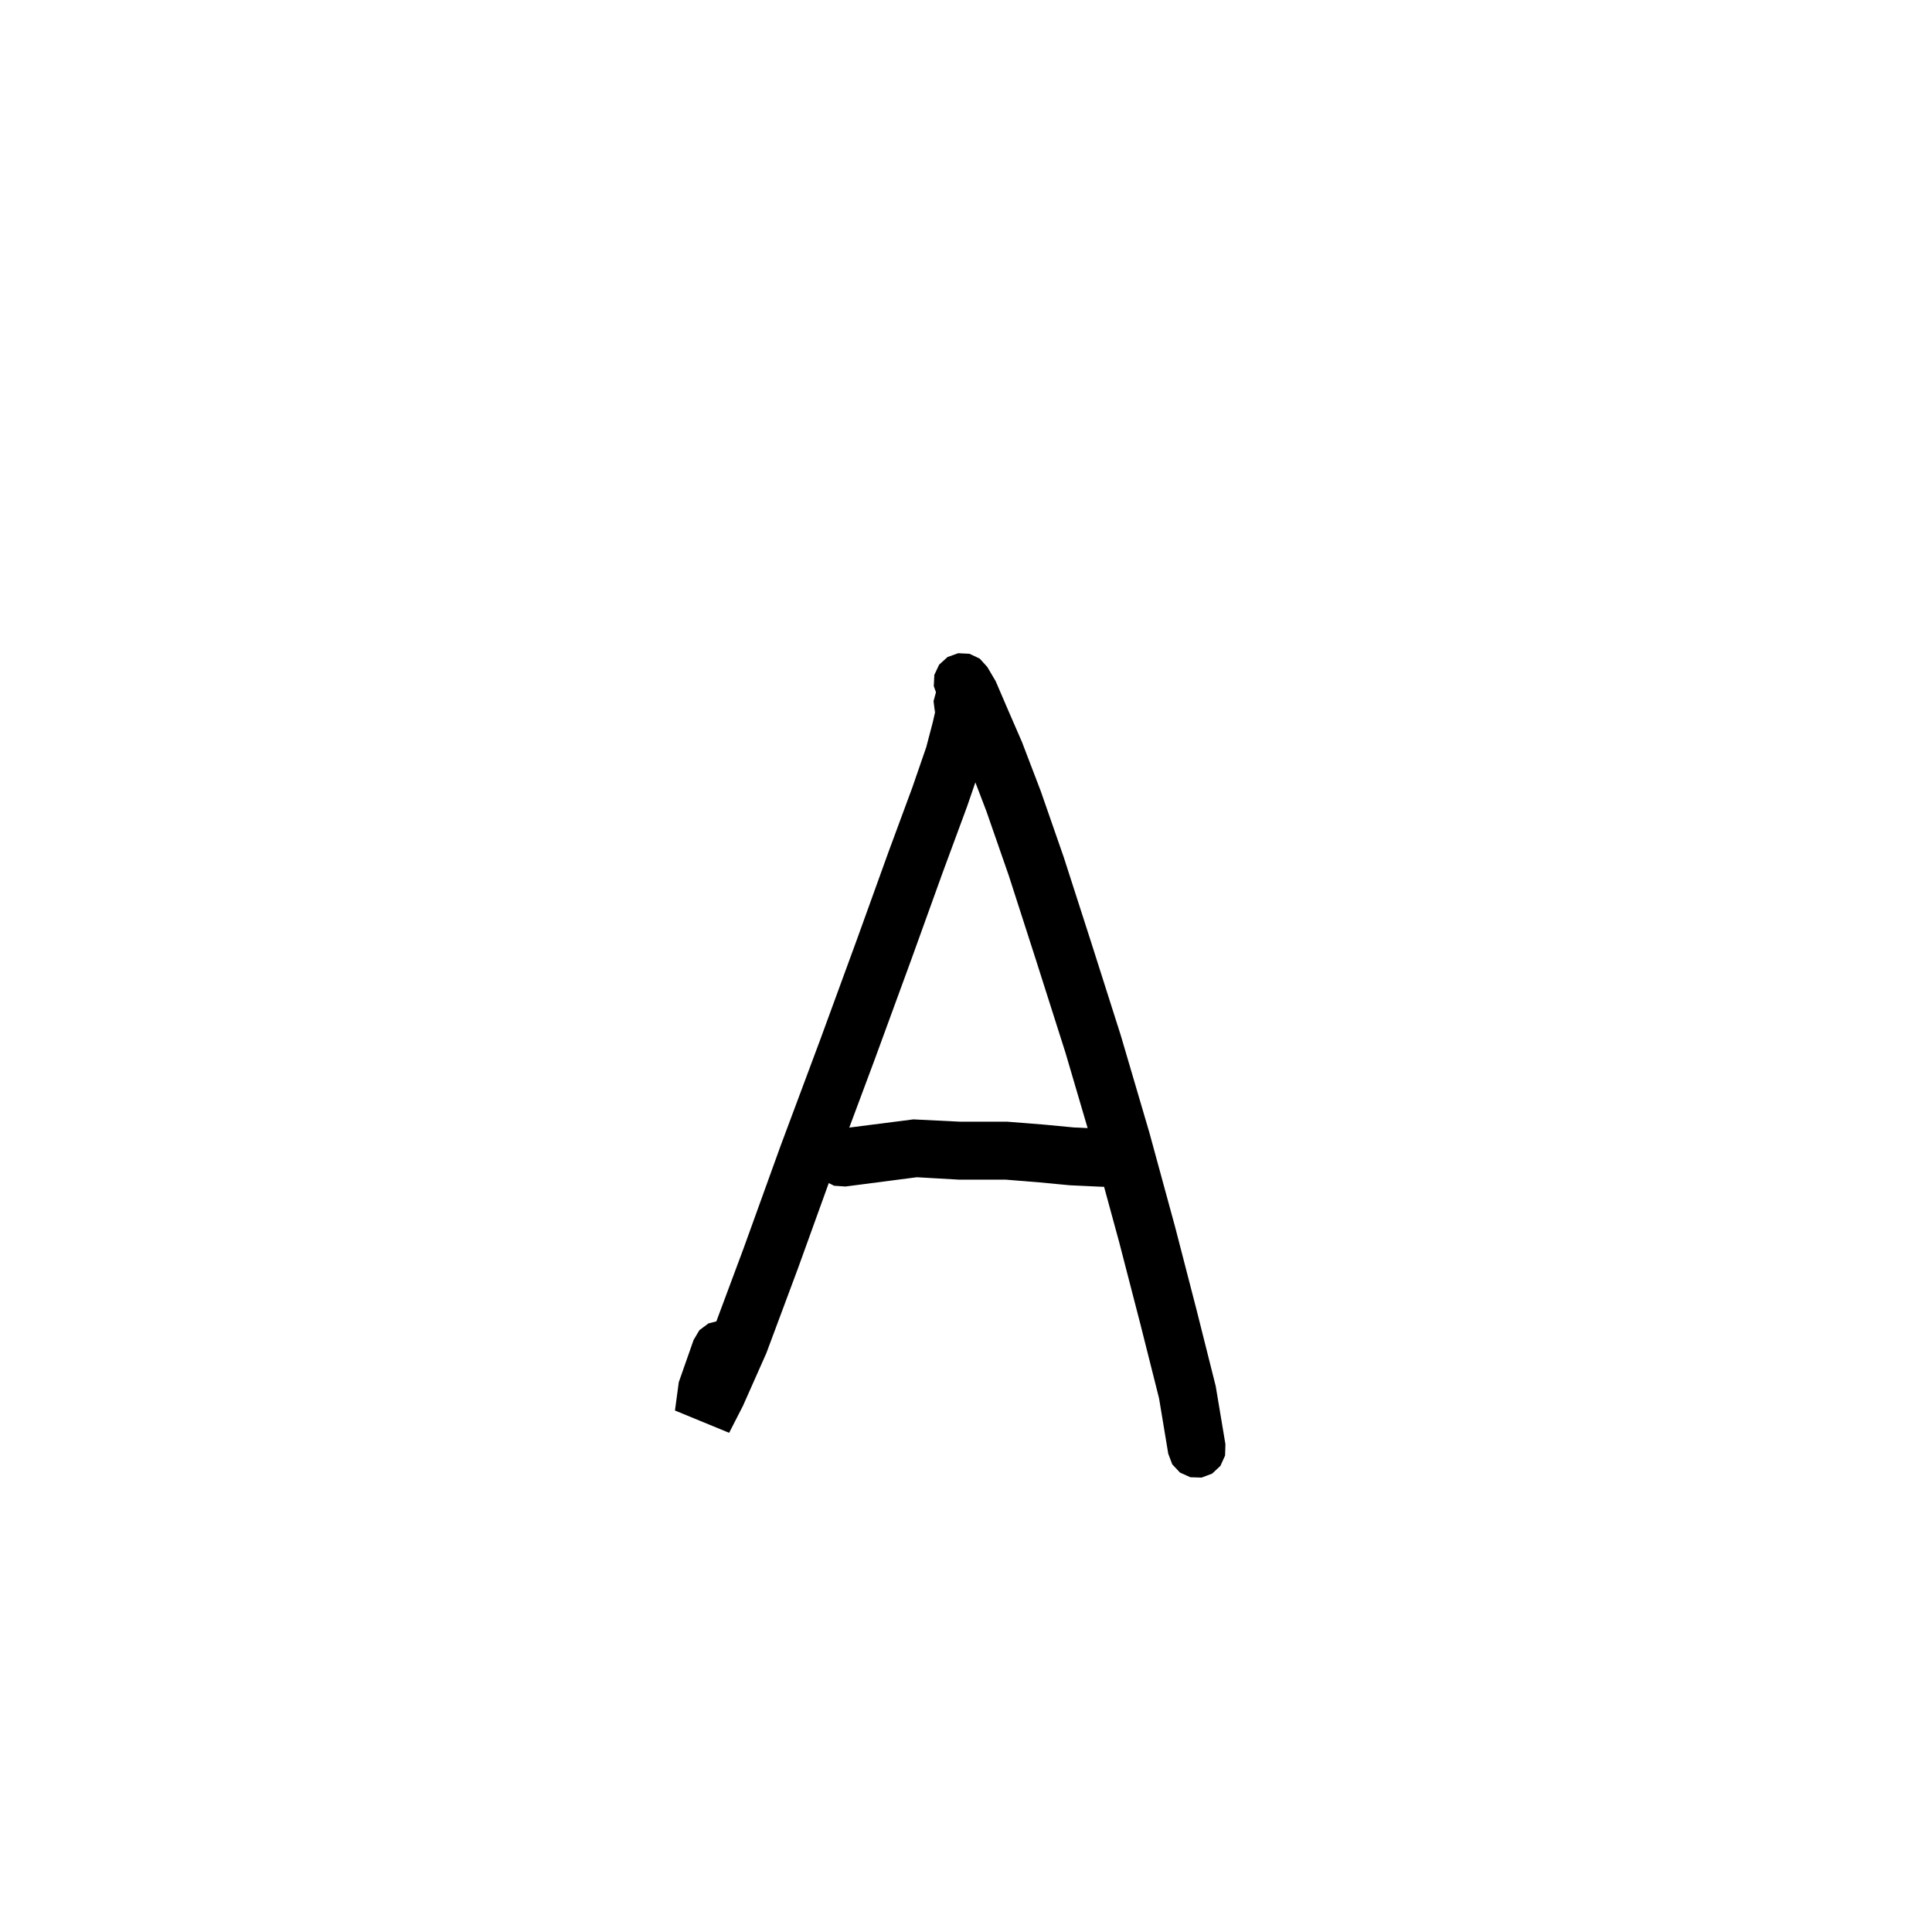
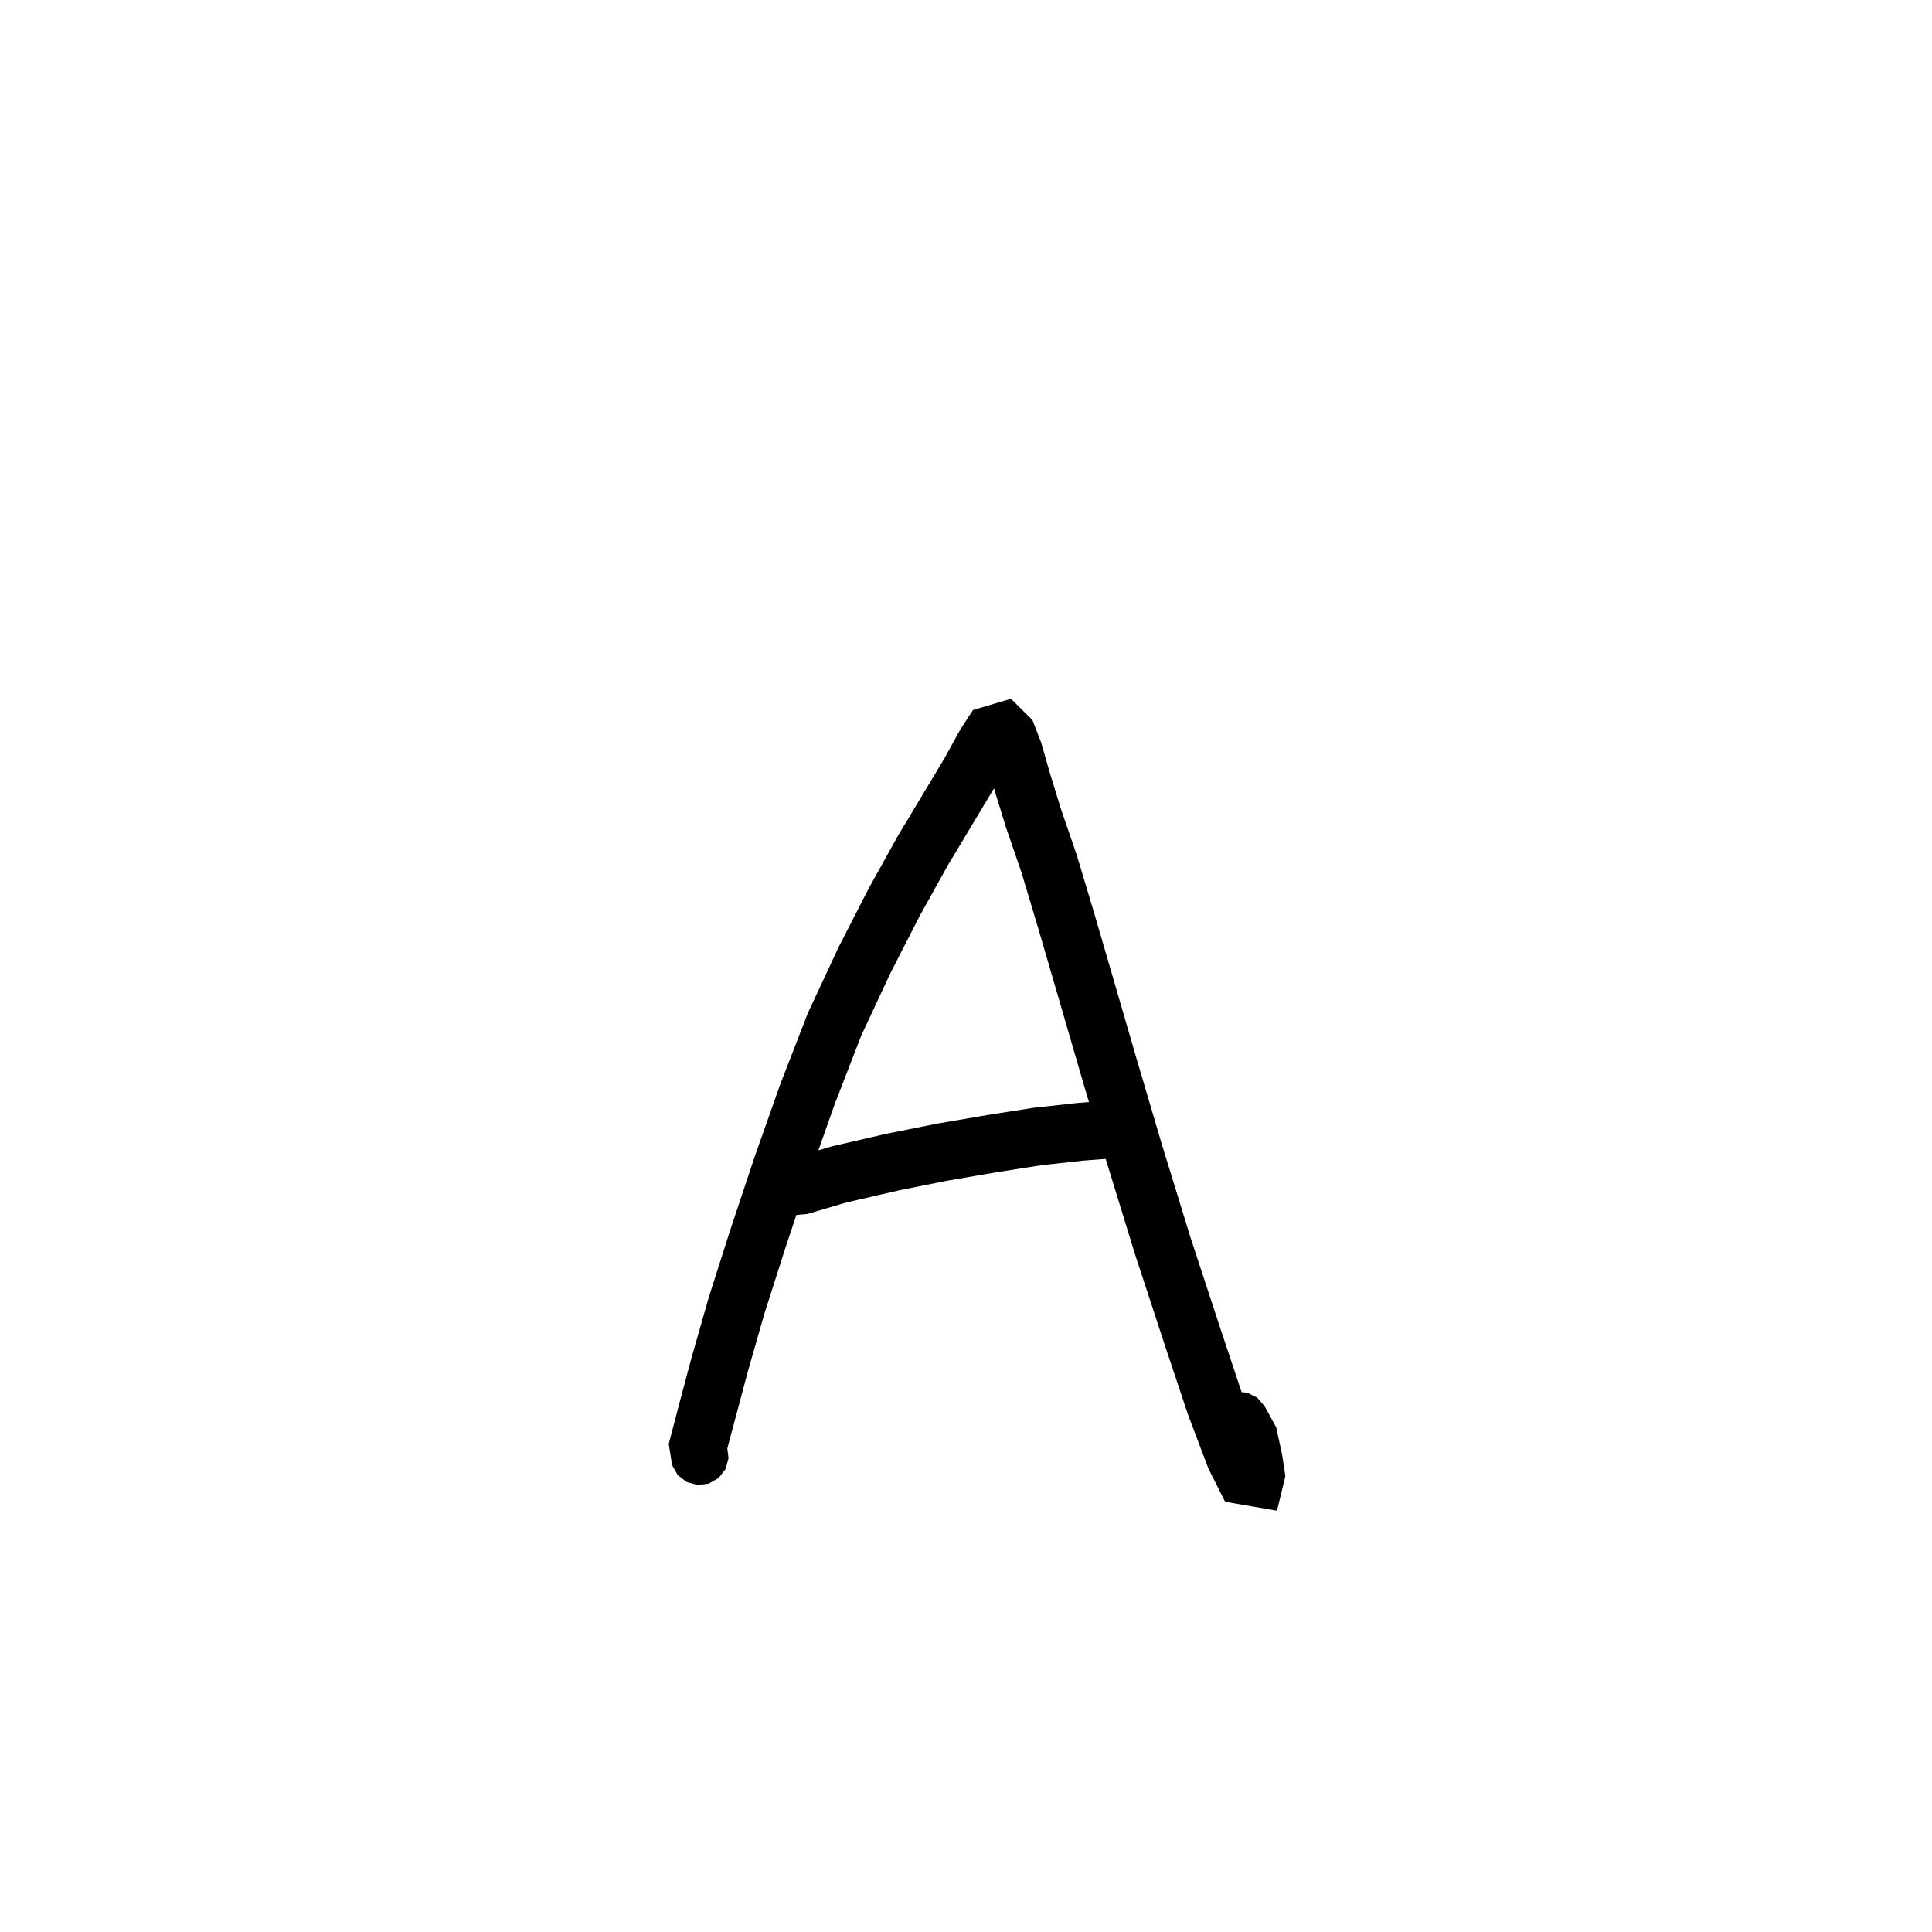
<svg xmlns="http://www.w3.org/2000/svg" viewBox="0 0 300 300" width="300" height="300">
-   <path d="M 145.179 110.614 L 145.323 110.044 L 144.852 112.113 L 143.83 116.011 L 141.685 122.226 L 137.941 132.356 L 133.087 145.815 L 127.36 161.454 L 121.18 178.007 L 115.444 193.893 L 110.638 206.785 L 107.201 214.511 L 105.822 217.365 L 113.795 219.505 L 114.084 216.993 L 116.192 211.057 L 116.442 209.319 L 116.008 207.617 L 114.956 206.212 L 113.446 205.315 L 111.708 205.065 L 110.007 205.499 L 108.601 206.551 L 107.705 208.061 L 105.401 214.625 L 104.808 219.024 L 113.222 222.488 L 115.373 218.283 L 118.994 210.127 L 123.894 196.989 L 129.628 181.111 L 135.801 164.576 L 141.545 148.891 L 146.397 135.438 L 150.153 125.274 L 152.42 118.695 L 153.604 114.21 L 154.309 110.544 L 153.718 107.768 L 152.848 106.243 L 151.461 105.166 L 149.768 104.703 L 148.025 104.922 L 146.5 105.792 L 145.424 107.179 L 144.96 108.872 Z" fill="black" fill-rule="nonzero" />
-   <path d="M 145.59 108.198 L 146.497 109.673 L 148.185 113.623 L 150.349 118.596 L 153.159 125.945 L 156.65 135.982 L 160.824 148.945 L 165.44 163.449 L 169.825 178.36 L 173.776 192.848 L 177.074 205.598 L 179.976 217.123 L 181.407 225.74 L 182.028 227.382 L 183.23 228.662 L 184.83 229.384 L 186.585 229.439 L 188.228 228.818 L 189.507 227.616 L 190.23 226.015 L 190.284 224.26 L 188.774 215.23 L 185.794 203.372 L 182.474 190.534 L 178.484 175.905 L 174.046 160.816 L 169.396 146.202 L 165.188 133.136 L 161.62 122.878 L 158.695 115.228 L 156.447 110.054 L 154.606 105.768 L 153.307 103.567 L 152.128 102.267 L 150.54 101.517 L 148.786 101.431 L 147.133 102.024 L 145.833 103.203 L 145.083 104.791 L 144.998 106.545 Z" fill="black" fill-rule="nonzero" />
-   <path d="M 131.274 184.242 L 142.366 182.801 L 148.891 183.175 L 156.132 183.174 L 161.412 183.601 L 166.116 184.048 L 171.003 184.277 L 173.713 184.279 L 175.435 183.937 L 176.895 182.961 L 177.871 181.501 L 178.213 179.779 L 177.871 178.057 L 176.895 176.597 L 175.435 175.622 L 173.713 175.279 L 171.276 175.281 L 166.752 175.07 L 162.191 174.635 L 156.442 174.179 L 149.124 174.178 L 141.825 173.817 L 130.123 175.316 L 128.459 175.877 L 127.136 177.031 L 126.355 178.604 L 126.236 180.355 L 126.796 182.019 L 127.95 183.342 L 129.523 184.123 Z" fill="black" fill-rule="nonzero" />
+   <path d="M 112.909 224.68 L 112.704 225.782 L 114.313 219.758 L 116.064 213.19 L 118.681 204.027 L 121.962 193.75 L 125.69 182.563 L 129.625 171.414 L 133.736 160.806 L 138.271 151.092 L 142.832 142.189 L 147.172 134.378 L 151.101 127.83 L 154.448 122.251 L 156.869 117.848 L 157.957 116.069 L 153.824 116.934 L 152.262 115.836 L 153.108 118.076 L 154.4 122.608 L 156.202 128.46 L 158.618 135.487 L 161.236 144.216 L 164.319 154.788 L 167.851 166.927 L 171.831 180.417 L 176.262 194.817 L 180.69 208.323 L 184.469 219.657 L 187.654 228.07 L 190.238 233.194 L 198.292 234.579 L 199.59 229.206 L 199.097 225.96 L 198.172 221.648 L 196.37 218.356 L 195.219 217.03 L 193.647 216.247 L 191.896 216.124 L 190.231 216.681 L 188.905 217.833 L 188.122 219.404 L 187.999 221.156 L 188.556 222.821 L 189.696 224.675 L 190.242 227.57 L 190.631 230.059 L 191.928 228.215 L 197.777 228.277 L 195.949 224.577 L 192.958 216.667 L 189.236 205.5 L 184.841 192.094 L 180.448 177.818 L 176.487 164.396 L 172.96 152.271 L 169.867 141.666 L 167.191 132.748 L 164.754 125.658 L 163.026 120.039 L 161.671 115.306 L 160.312 111.811 L 156.984 108.507 L 151.087 110.255 L 149.086 113.329 L 146.655 117.749 L 143.384 123.199 L 139.372 129.887 L 134.888 137.959 L 130.184 147.143 L 125.455 157.282 L 121.184 168.291 L 117.177 179.642 L 113.406 190.956 L 110.069 201.414 L 107.392 210.781 L 105.614 217.448 L 103.841 224.218 L 104.371 227.526 L 105.24 229.051 L 106.627 230.128 L 108.321 230.592 L 110.063 230.372 L 111.588 229.502 L 112.665 228.115 L 113.128 226.422 Z" fill="black" fill-rule="nonzero" />
+   <path d="M 125.351 188.508 L 131.453 186.711 L 139.588 184.84 L 147.182 183.321 L 154.81 182.014 L 161.736 180.931 L 168.262 180.215 L 172.955 179.854 L 174.646 179.381 L 176.027 178.296 L 176.888 176.766 L 177.097 175.023 L 176.623 173.332 L 175.539 171.951 L 174.008 171.09 L 172.265 170.881 L 167.4 171.256 L 160.543 172.01 L 153.352 173.133 L 145.539 174.473 L 137.691 176.042 L 129.208 177.995 L 122.811 179.874 L 121.256 180.689 L 120.13 182.036 L 119.606 183.712 L 119.764 185.461 L 120.578 187.016 L 121.926 188.142 L 123.602 188.666 Z" fill="black" fill-rule="nonzero" />
</svg>
